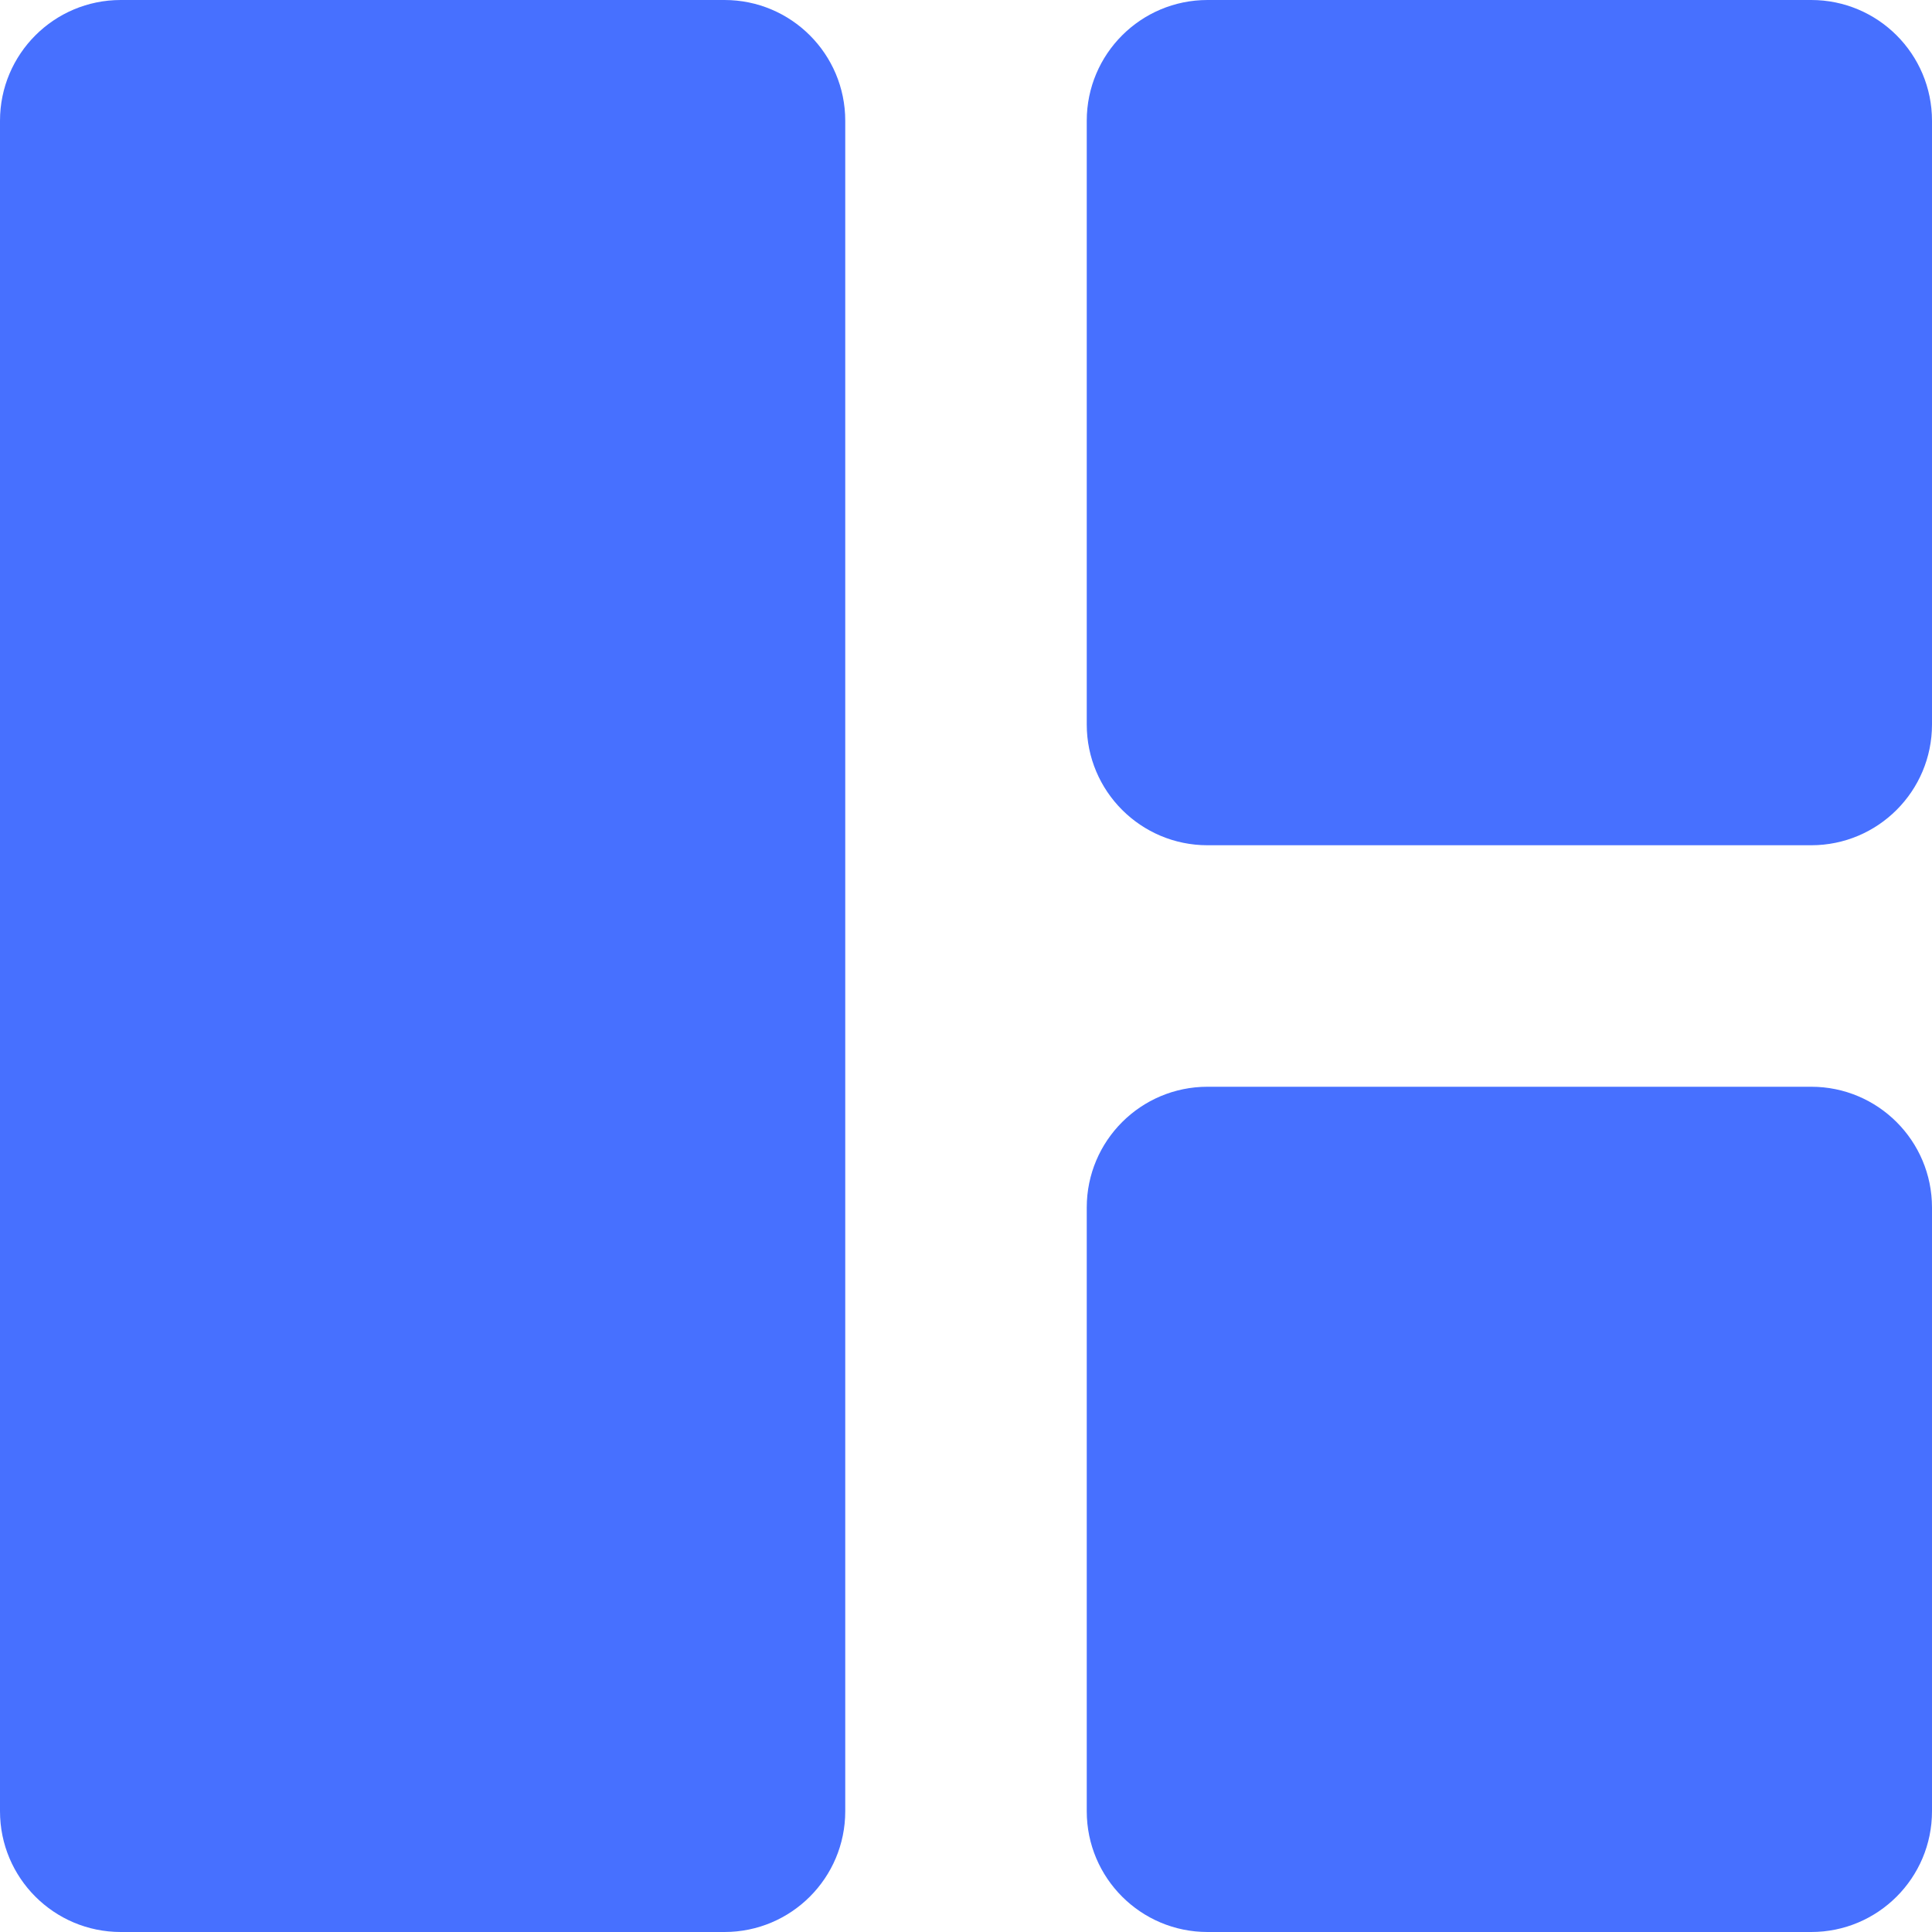
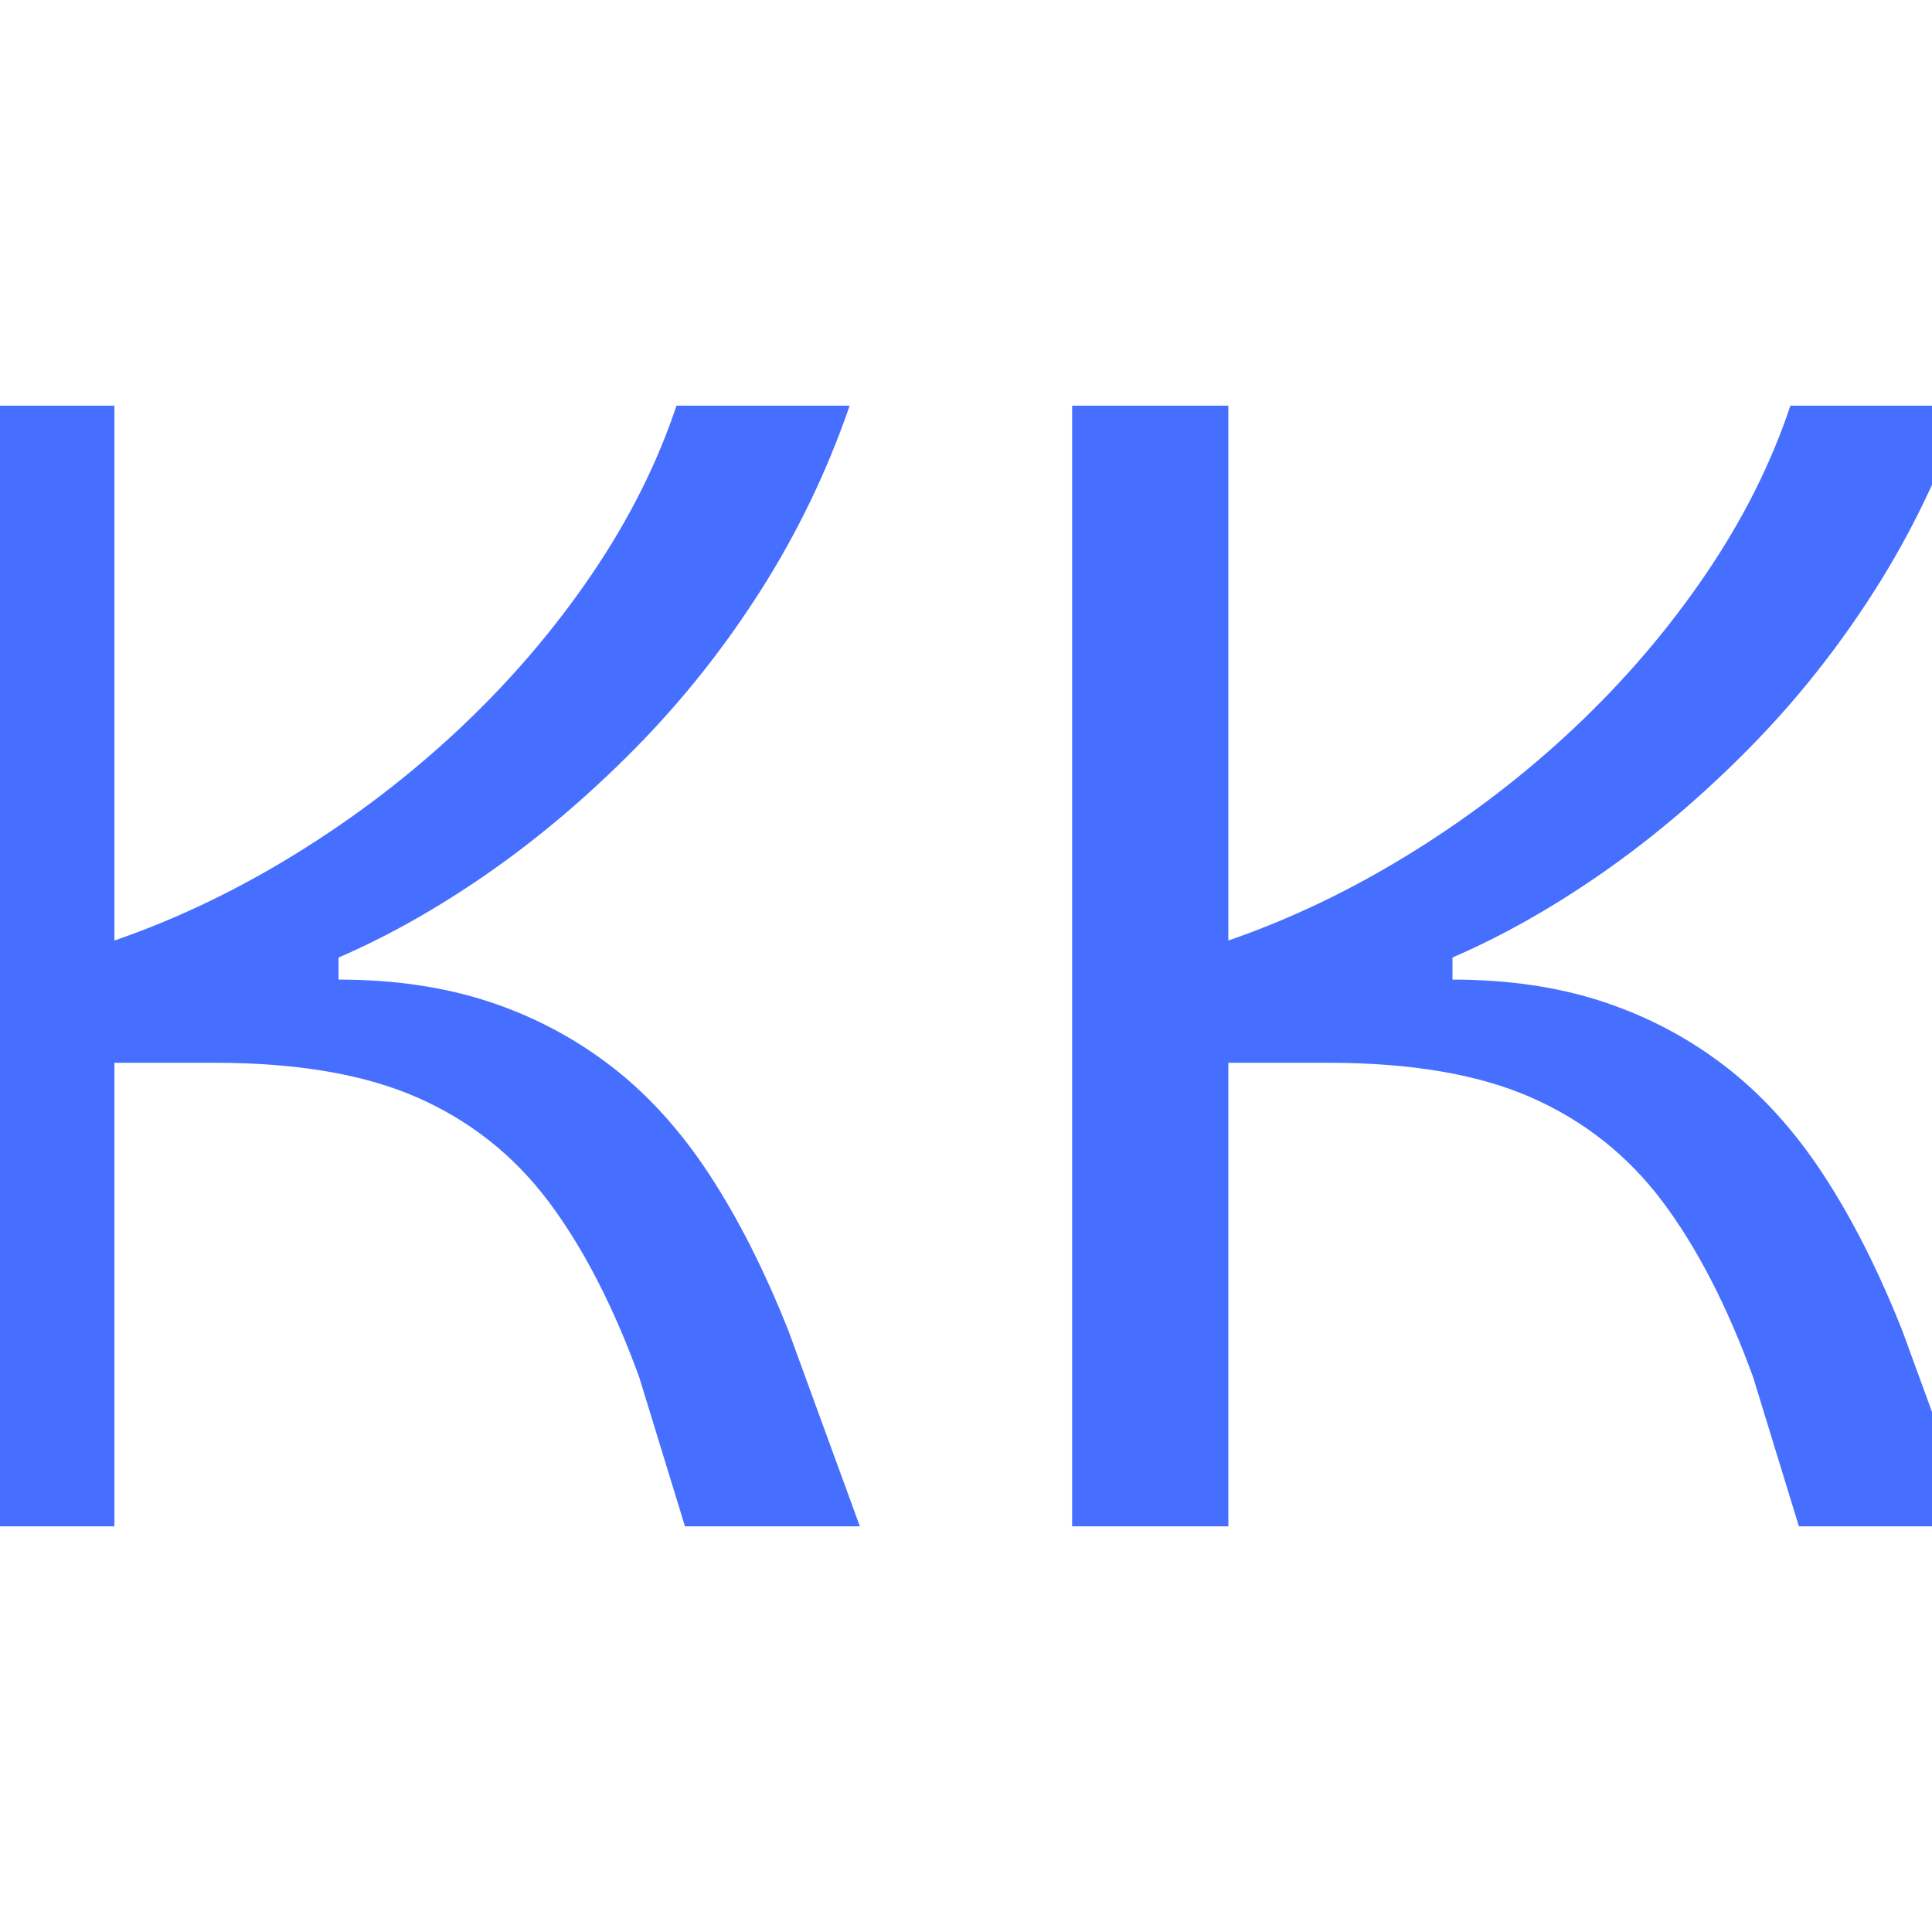
- <svg xmlns="http://www.w3.org/2000/svg" fill="none" viewBox="0 0 48 48">
-   <path fill="#4770FF" d="M0 3a3 3 0 013-3h15a3 3 0 013 3v42a3 3 0 01-3 3H3a3 3 0 01-3-3V3zm27 0a3 3 0 013-3h15a3 3 0 013 3v15a3 3 0 01-3 3H30a3 3 0 01-3-3V3zm0 27a3 3 0 013-3h15a3 3 0 013 3v15a3 3 0 01-3 3H30a3 3 0 01-3-3V30z" />
+ <svg xmlns="http://www.w3.org/2000/svg" viewBox="0 0 512 512">
+   <rect width="512" height="512" fill="#00000000" />
+   <path d="M80.100 0L38.700 0L38.700-297L80.100-297L80.100-155.250Q104.850-163.800 128.475-178.425Q152.100-193.050 171.900-211.725Q191.700-230.400 206.550-252.225Q221.400-274.050 229.050-297L229.050-297L274.950-297Q265.950-270.900 251.325-247.950Q236.700-225 218.025-206.100Q199.350-187.200 179.325-173.250Q159.300-159.300 139.500-150.750L139.500-150.750L139.500-144.900Q161.550-144.900 179.325-139.050Q197.100-133.200 211.725-121.950Q226.350-110.700 237.825-93.150Q249.300-75.600 258.750-51.750L258.750-51.750L277.650 0L231.300 0L219.150-39.600Q208.800-67.950 195.075-86.175Q181.350-104.400 160.425-113.625Q139.500-122.850 106.650-122.850L106.650-122.850L80.100-122.850L80.100 0ZM375.300 0L333.900 0L333.900-297L375.300-297L375.300-155.250Q400.050-163.800 423.675-178.425Q447.300-193.050 467.100-211.725Q486.900-230.400 501.750-252.225Q516.600-274.050 524.250-297L524.250-297L570.150-297Q561.150-270.900 546.525-247.950Q531.900-225 513.225-206.100Q494.550-187.200 474.525-173.250Q454.500-159.300 434.700-150.750L434.700-150.750L434.700-144.900Q456.750-144.900 474.525-139.050Q492.300-133.200 506.925-121.950Q521.550-110.700 533.025-93.150Q544.500-75.600 553.950-51.750L553.950-51.750L572.850 0L526.500 0L514.350-39.600Q504-67.950 490.275-86.175Q476.550-104.400 455.625-113.625Q434.700-122.850 401.850-122.850L401.850-122.850L375.300-122.850L375.300 0Z" fill="#476fff" transform="translate(-49.77498, 404.5)" />
</svg>
